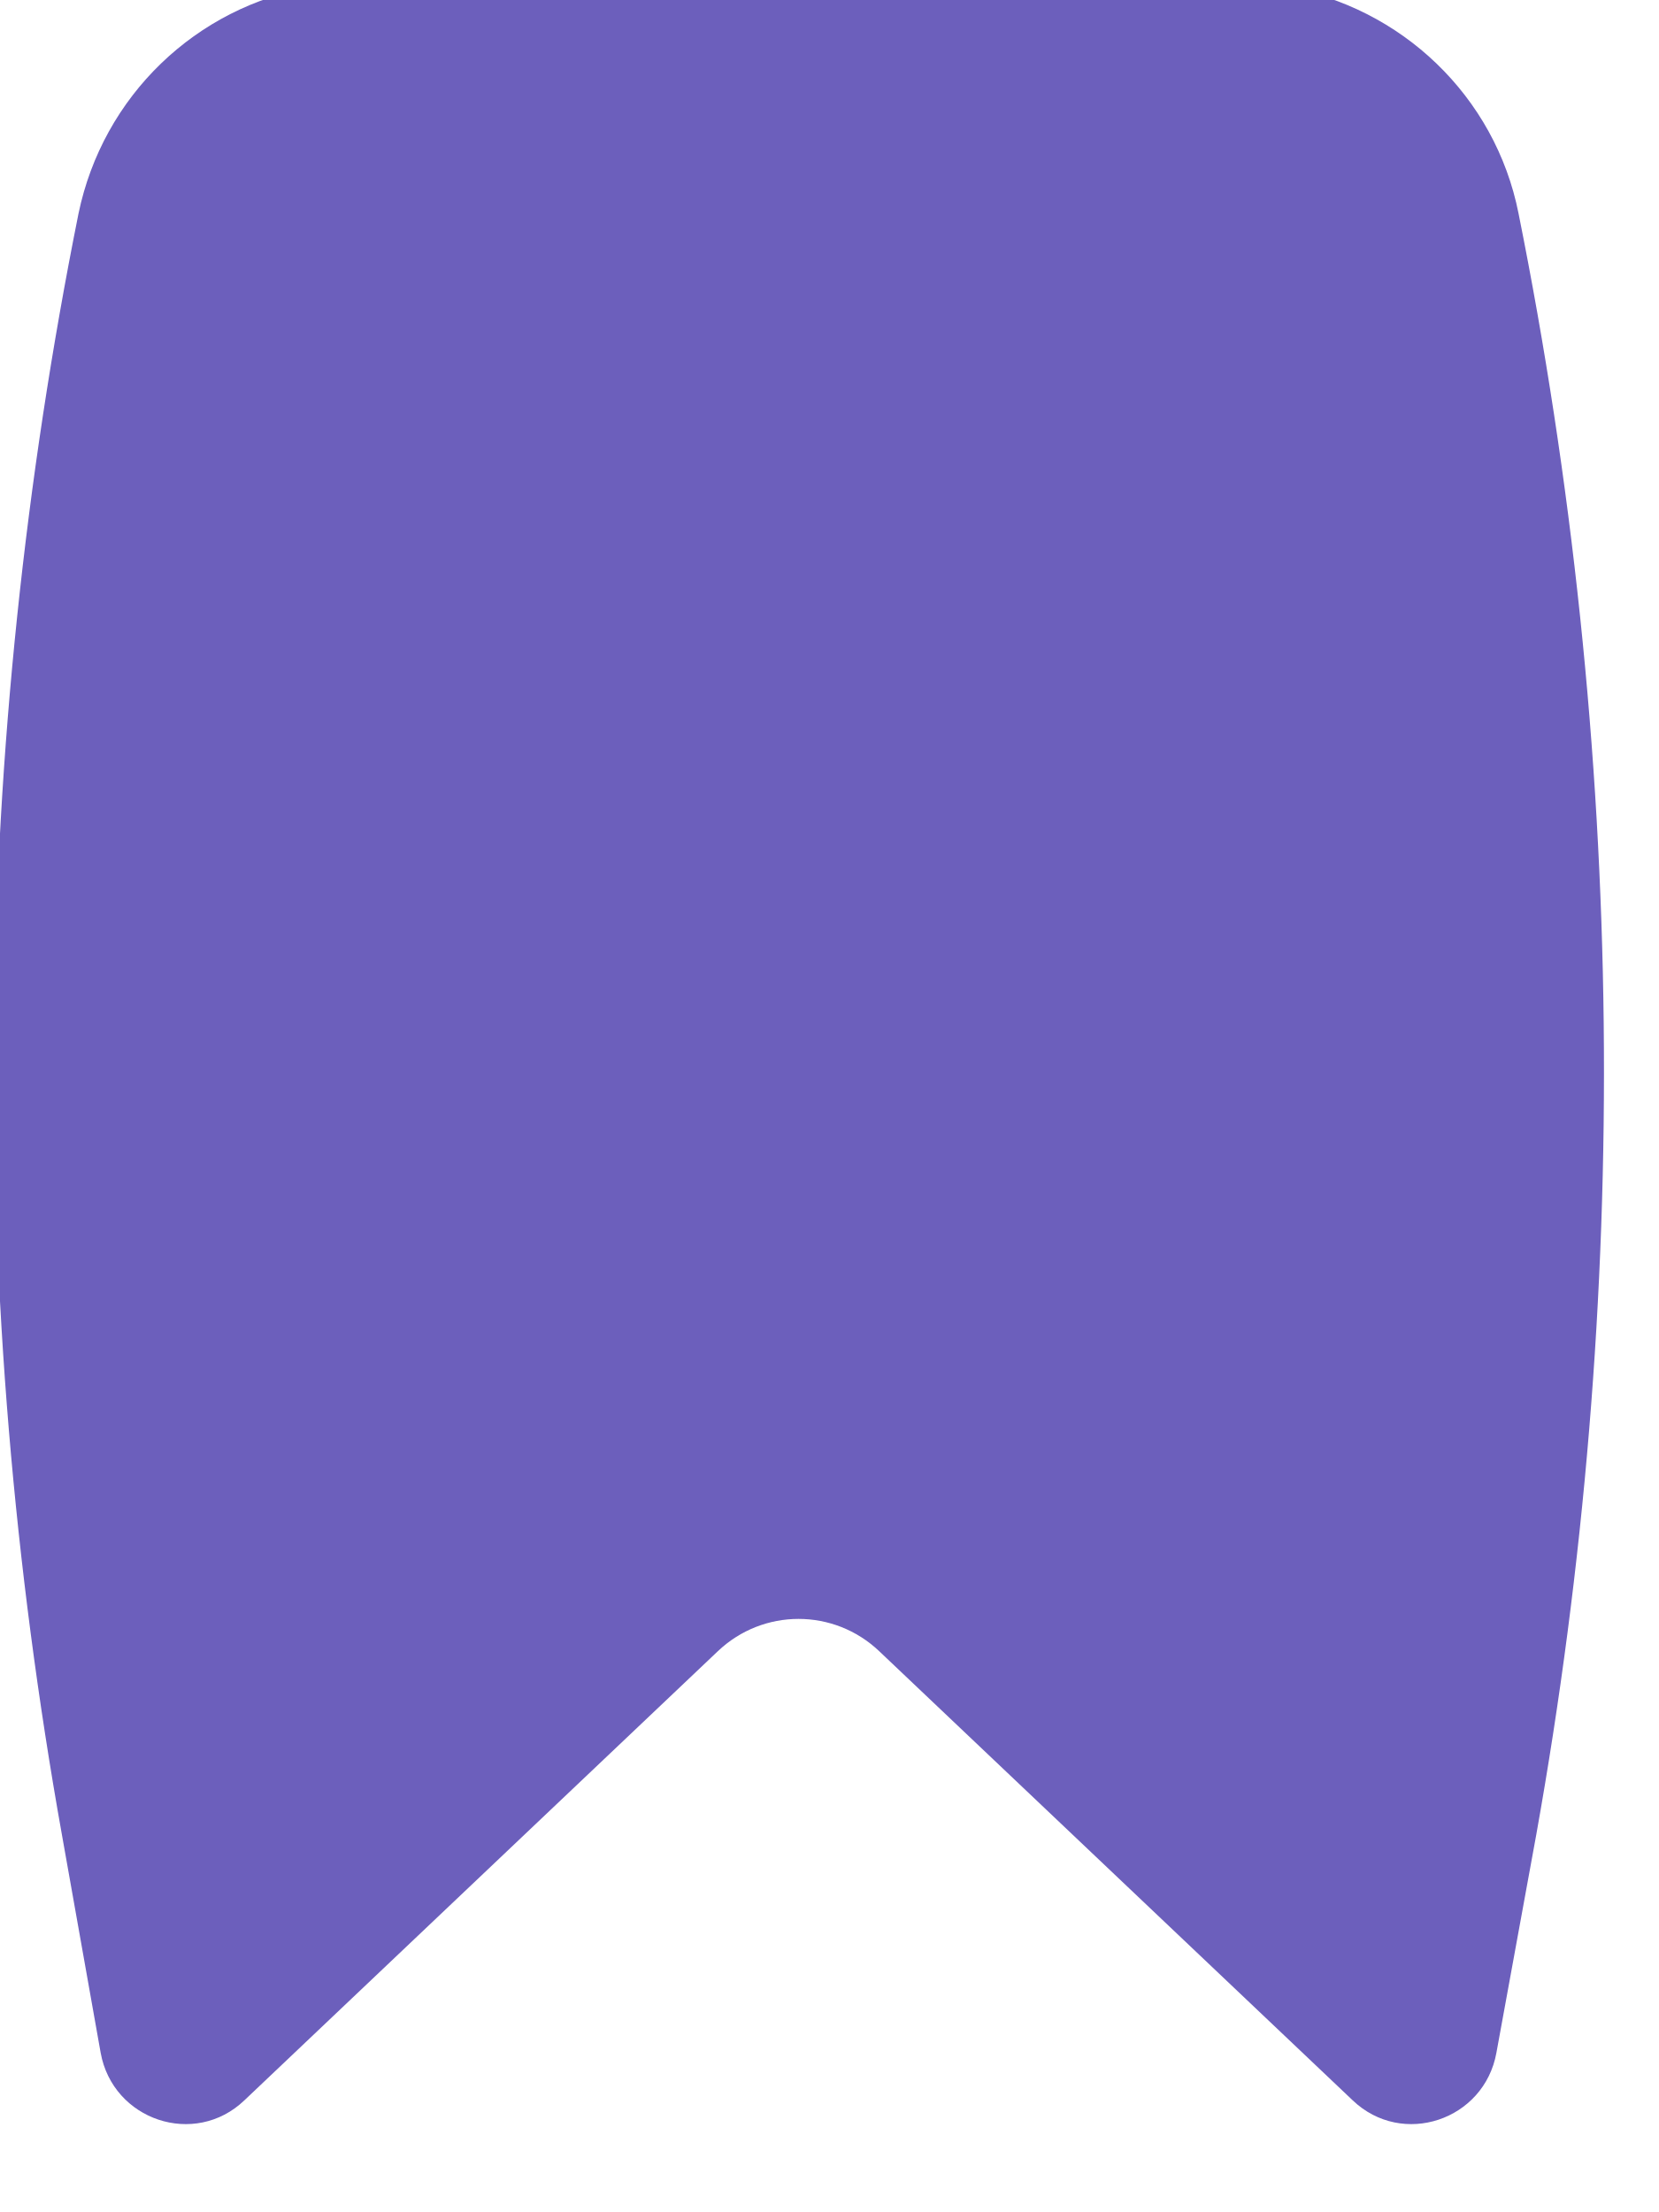
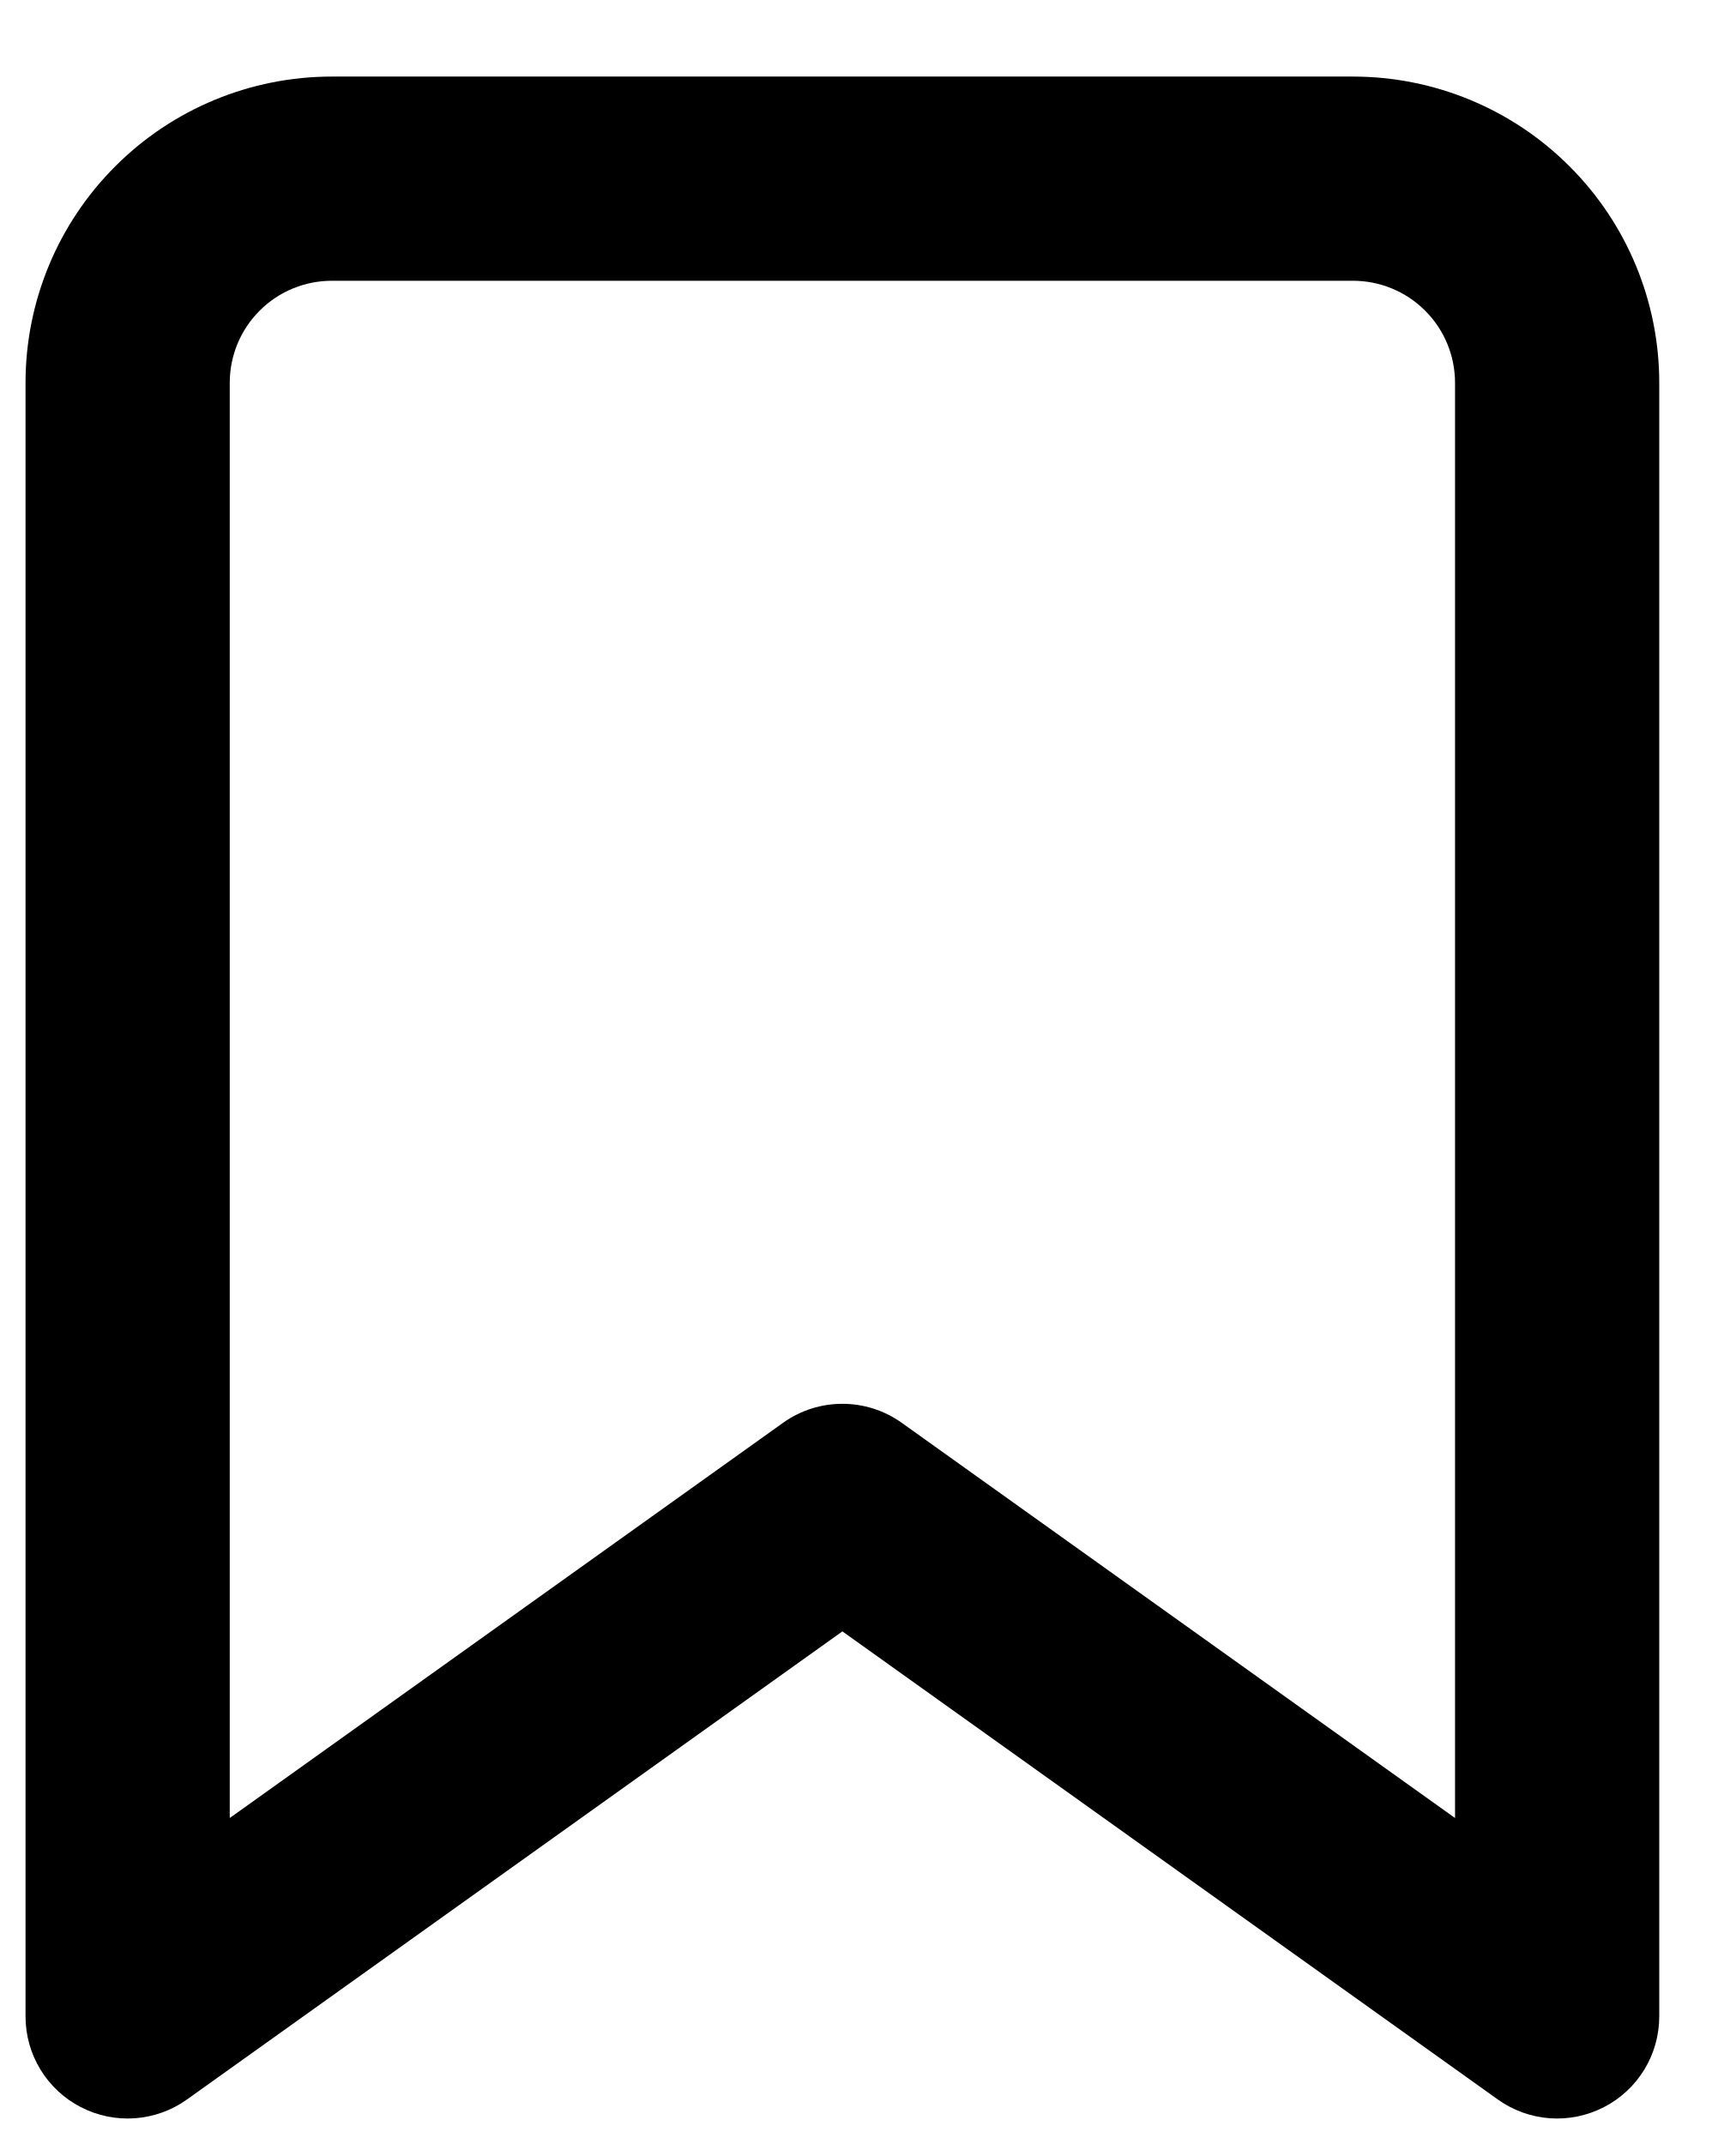
- <svg xmlns="http://www.w3.org/2000/svg" width="15" height="20" viewBox="0 0 15 20" fill="none">
-   <defs />
-   <path id="Book Mark" d="M11.61 -0.12C8.71 -0.61 5.73 -0.61 2.83 -0.12C1.77 0.06 0.93 0.87 0.71 1.93C-0.26 6.76 -0.31 11.73 0.56 16.59L0.91 18.56C1.02 19.17 1.76 19.42 2.21 18.99L6.49 14.93C6.9 14.54 7.54 14.54 7.95 14.93L12.23 18.99C12.68 19.42 13.42 19.17 13.53 18.56L13.89 16.59C14.76 11.73 14.7 6.76 13.73 1.93C13.52 0.87 12.67 0.06 11.61 -0.12Z" fill="#6C5FBC" fill-opacity="1" fill-rule="nonzero" />
+ <svg xmlns="http://www.w3.org/2000/svg" width="17" height="21" viewBox="0 0 17 21" fill="none">
+   <path fill-rule="evenodd" clip-rule="evenodd" d="M3.25 2.75C2.985 2.75 2.73 2.855 2.543 3.043C2.355 3.23 2.25 3.485 2.25 3.75V17.807L7.669 13.936C8.016 13.688 8.484 13.688 8.831 13.936L14.25 17.807V3.75C14.25 3.485 14.145 3.23 13.957 3.043C13.77 2.855 13.515 2.75 13.25 2.75H3.25ZM1.129 1.629C1.691 1.066 2.454 0.75 3.25 0.75H13.25C14.046 0.75 14.809 1.066 15.371 1.629C15.934 2.191 16.25 2.954 16.25 3.75V19.75C16.25 20.125 16.041 20.468 15.708 20.639C15.374 20.811 14.974 20.782 14.669 20.564L8.25 15.979L1.831 20.564C1.526 20.782 1.125 20.811 0.792 20.639C0.459 20.468 0.25 20.125 0.25 19.75V3.75C0.25 2.954 0.566 2.191 1.129 1.629Z" fill="black" />
</svg>
